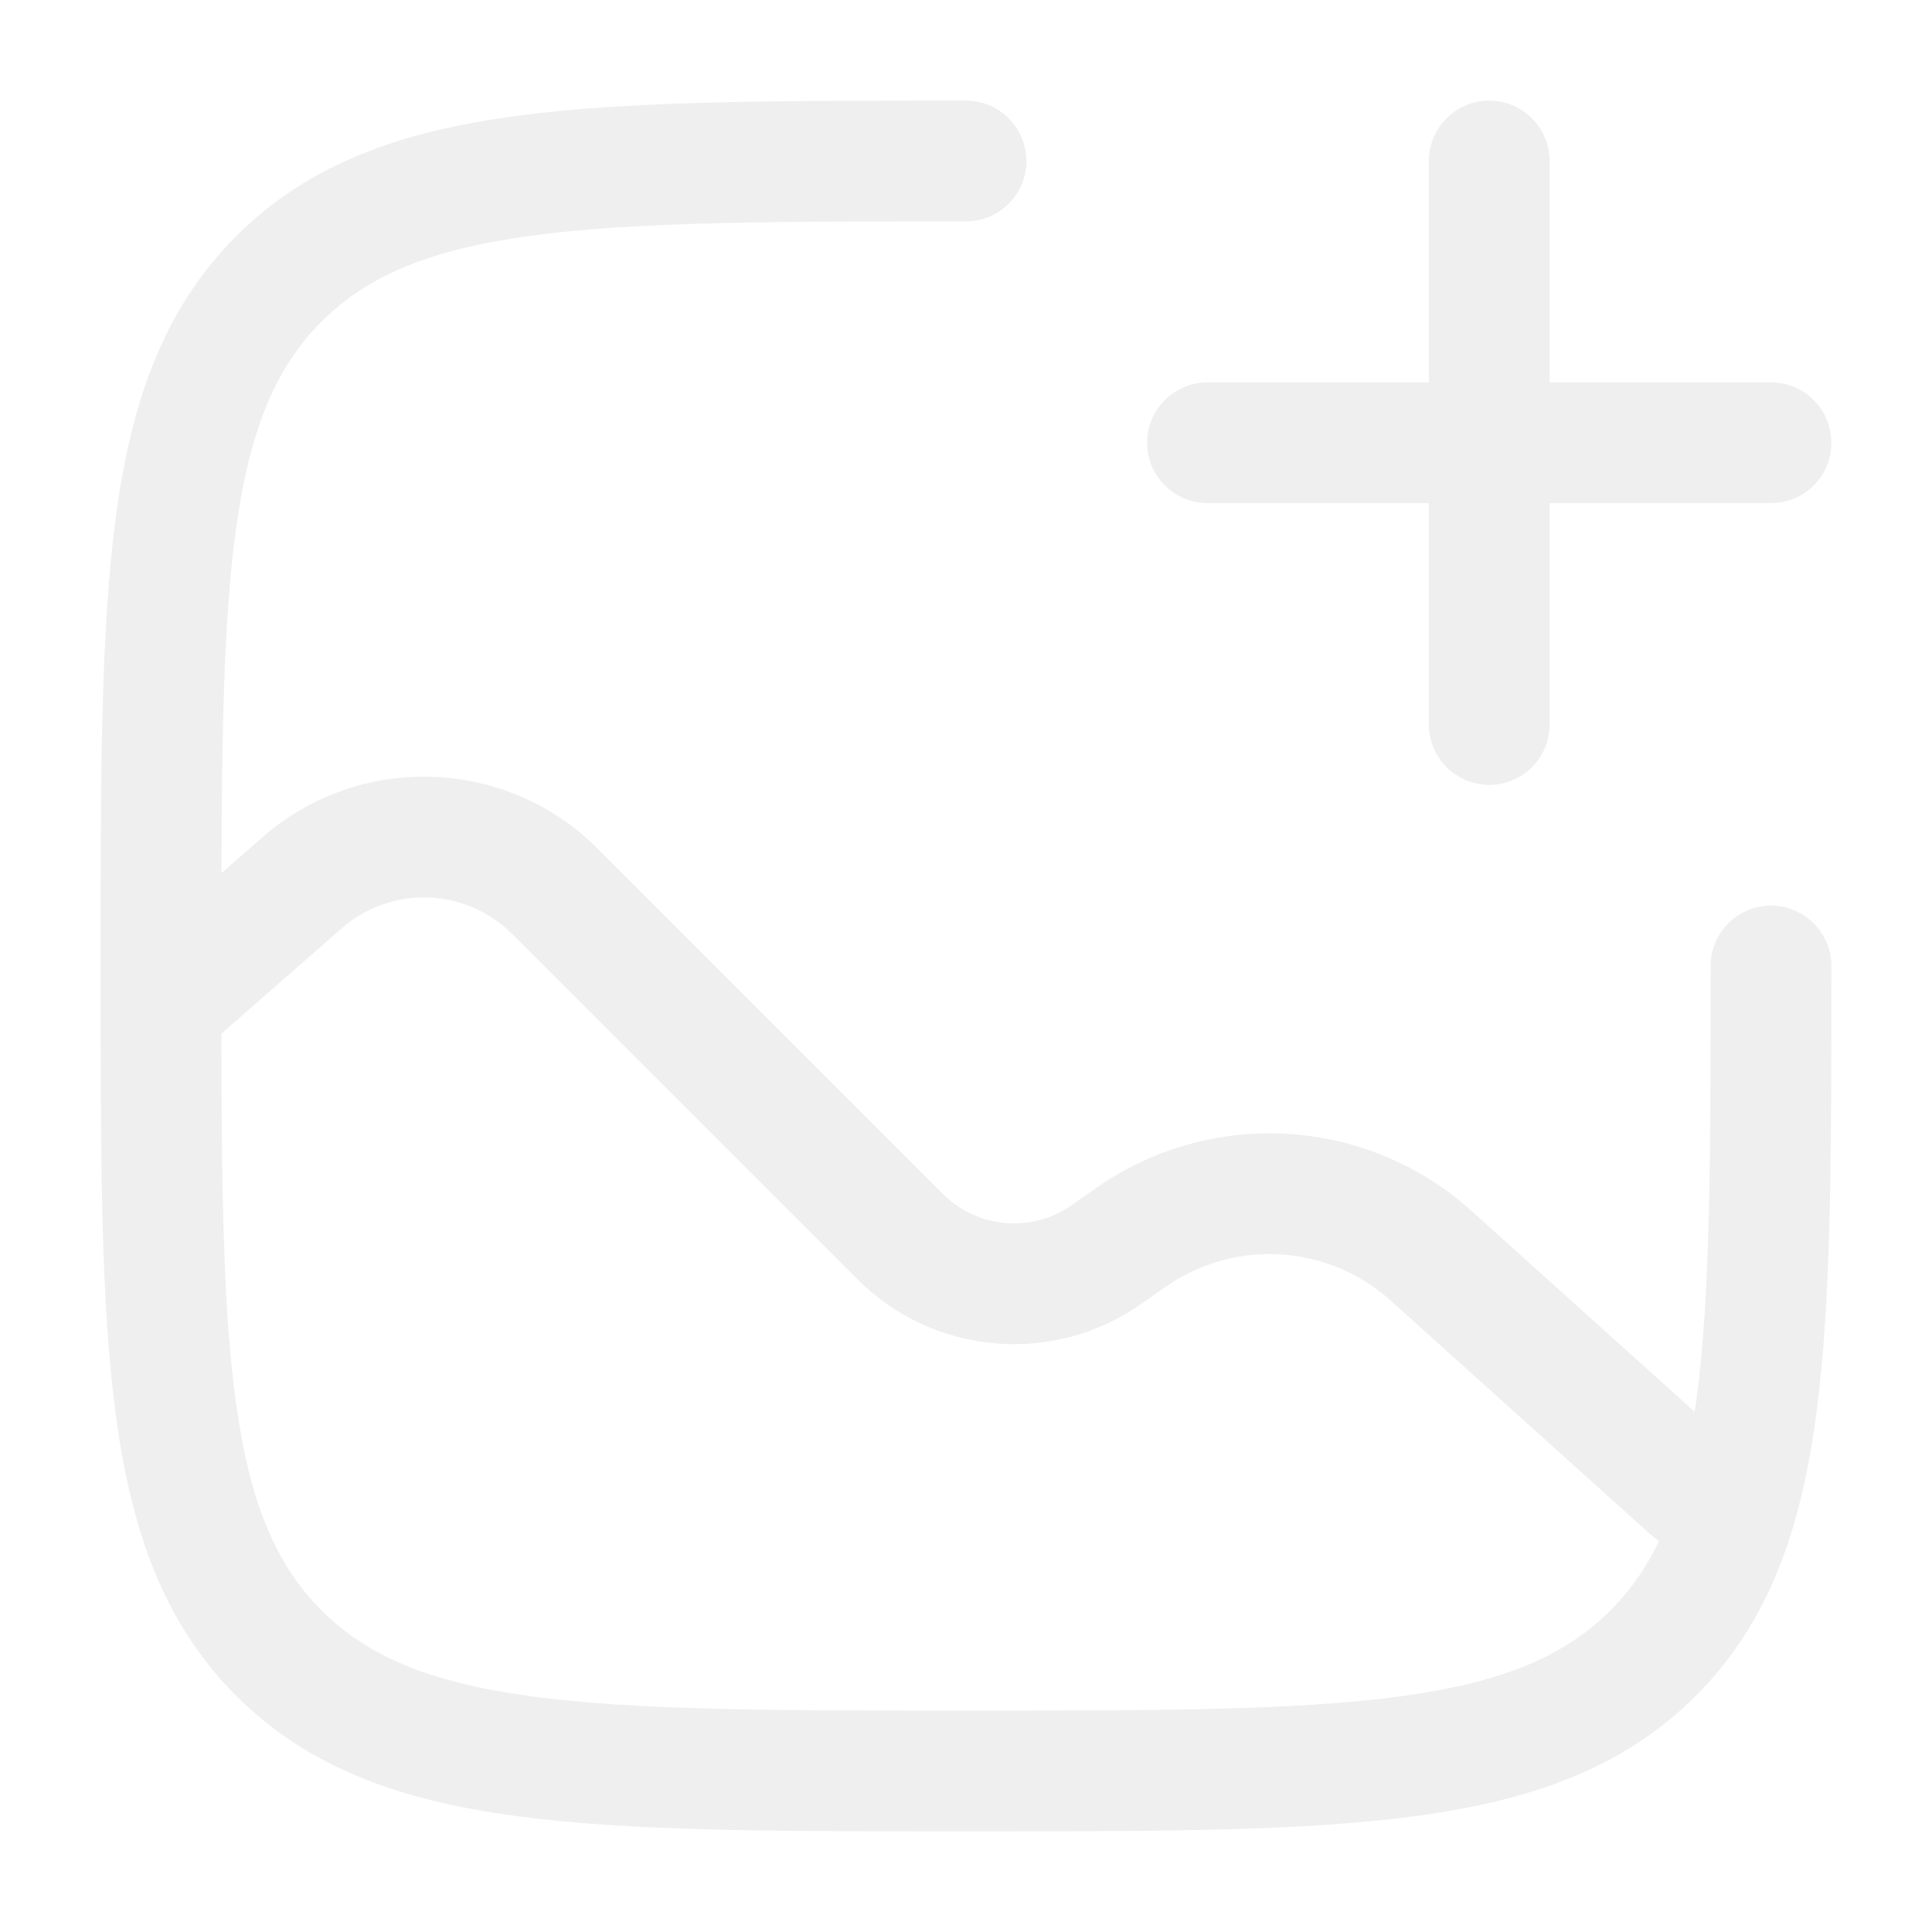
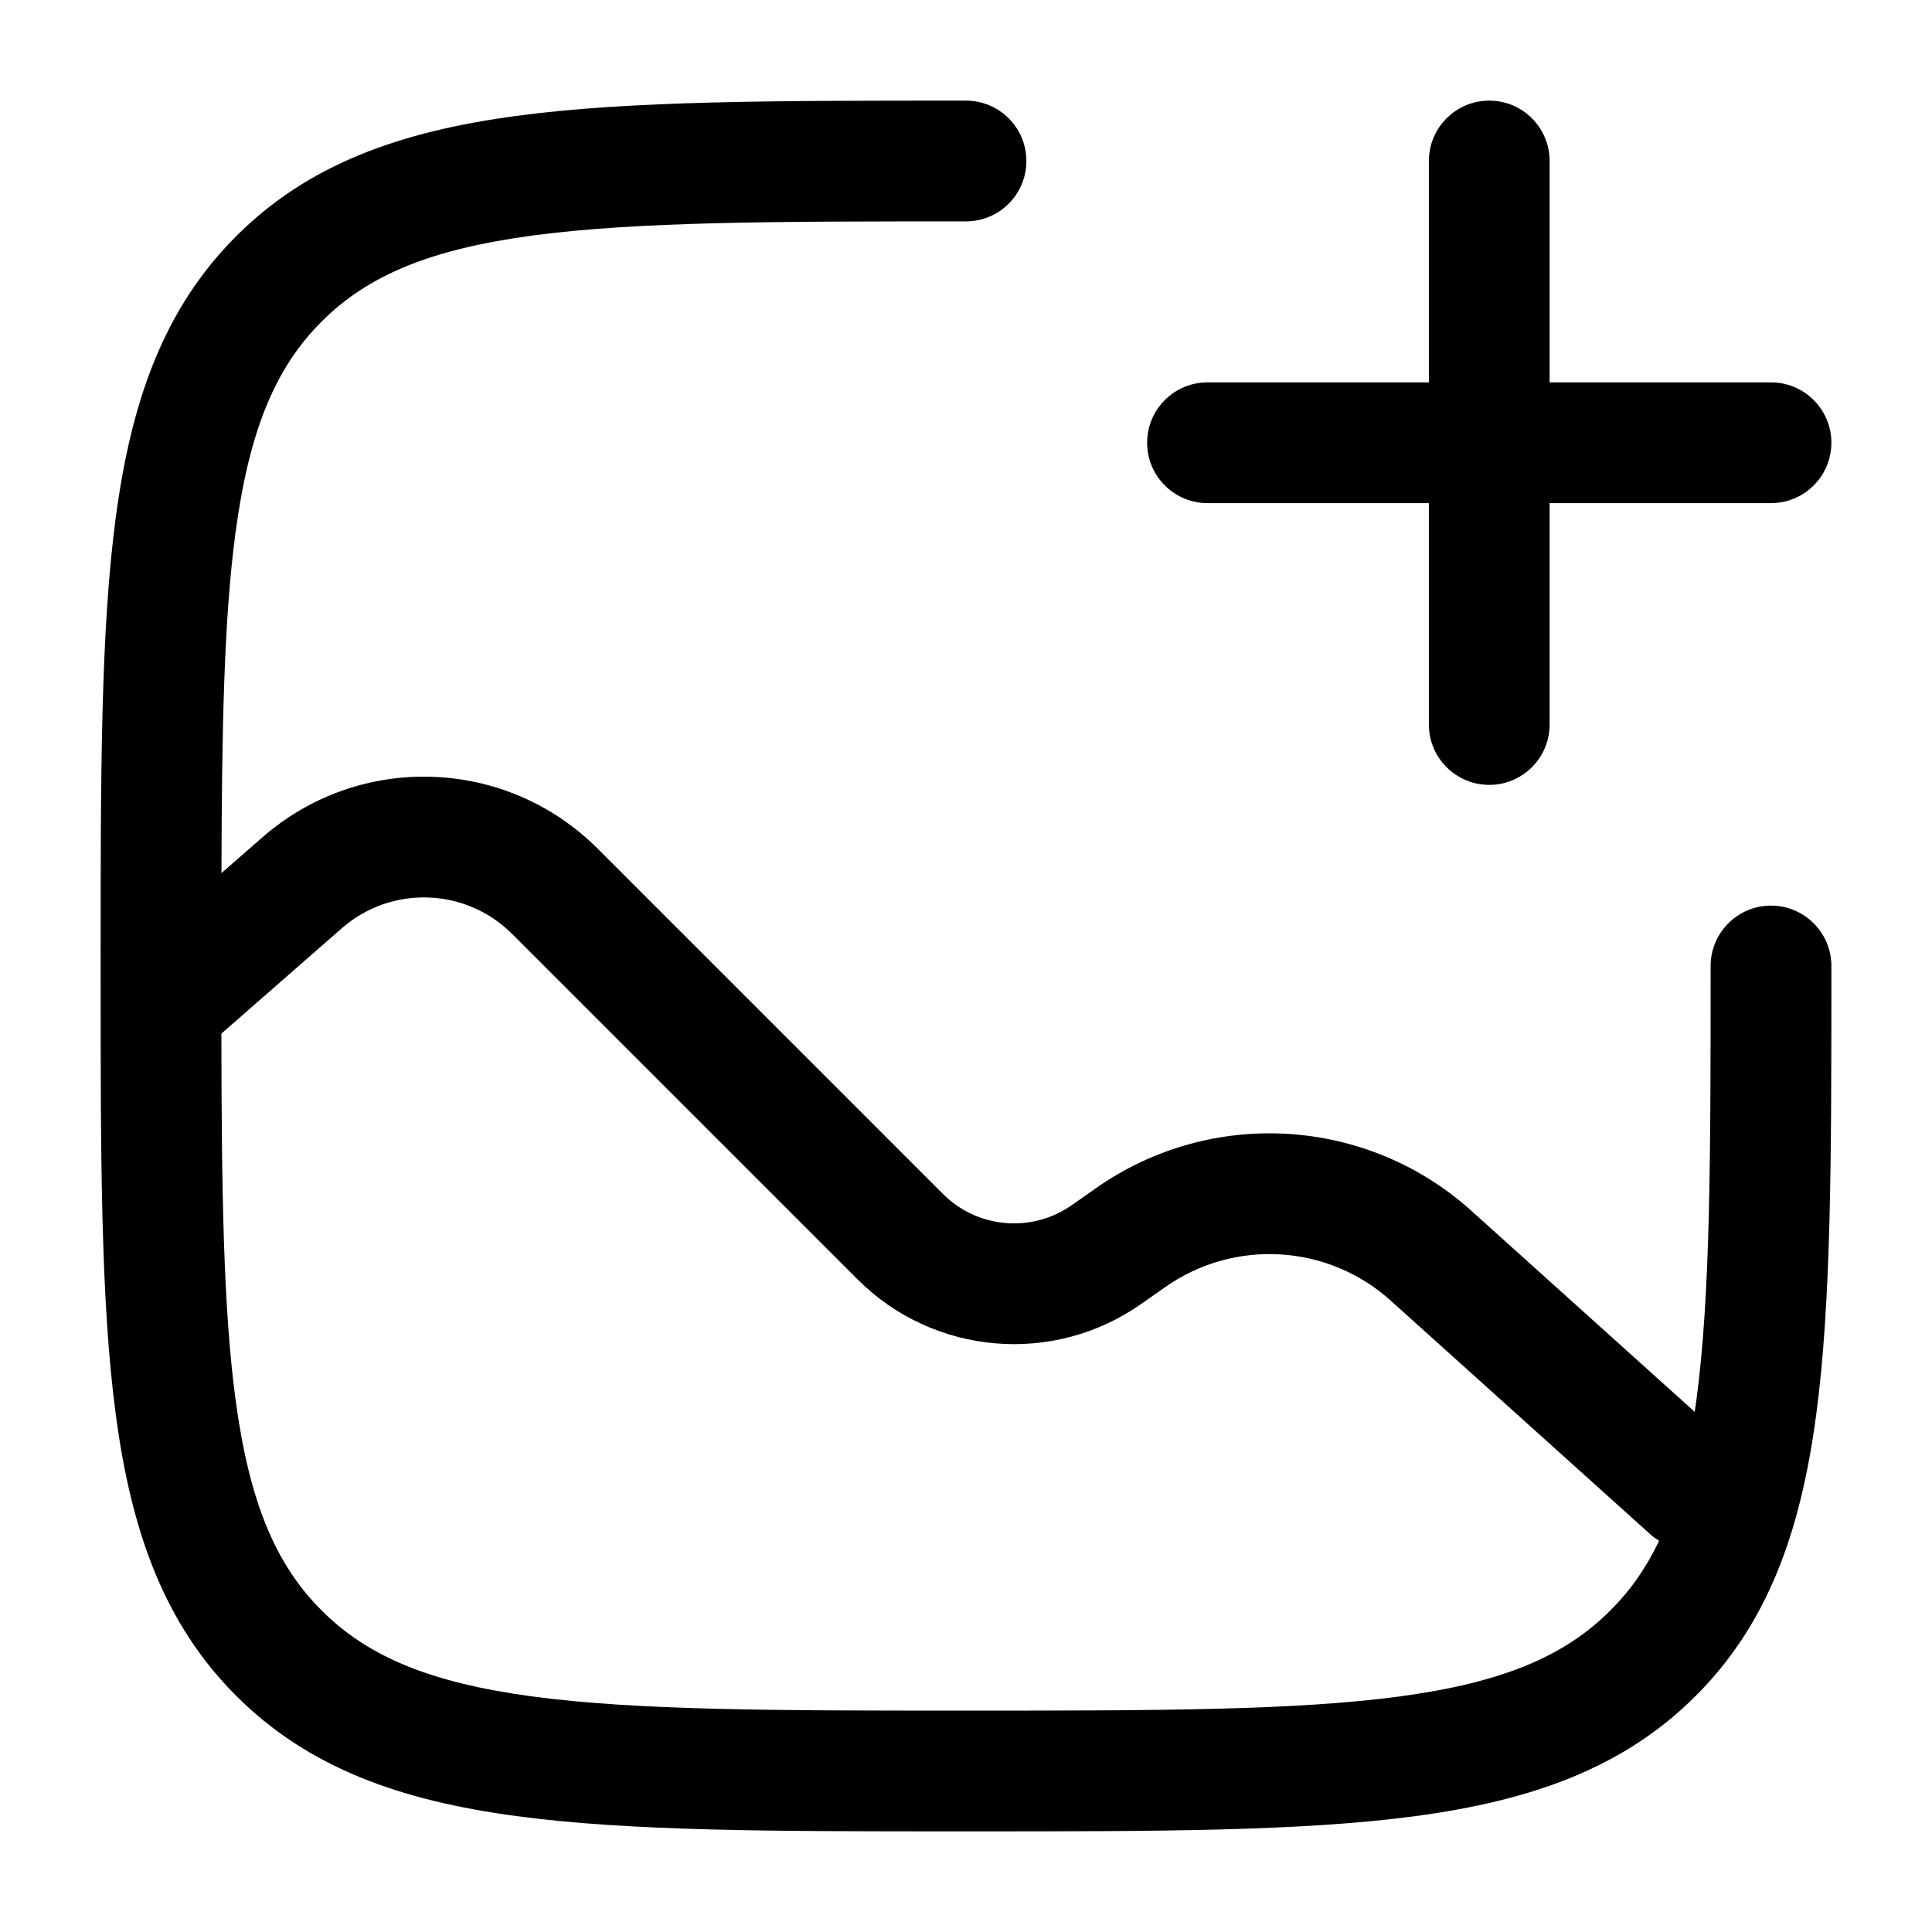
<svg xmlns="http://www.w3.org/2000/svg" width="24" height="24" viewBox="0 0 24 24" fill="none">
-   <path fill-rule="evenodd" clip-rule="evenodd" d="M18.5 1.25C18.914 1.25 19.25 1.586 19.25 2V4.75H22C22.414 4.75 22.75 5.086 22.75 5.5C22.75 5.914 22.414 6.25 22 6.25H19.25V9C19.25 9.414 18.914 9.75 18.5 9.75C18.086 9.75 17.75 9.414 17.75 9V6.25H15C14.586 6.25 14.25 5.914 14.25 5.5C14.25 5.086 14.586 4.75 15 4.75H17.75V2C17.75 1.586 18.086 1.25 18.5 1.25Z" fill="#EFEFEF" />
-   <path fill-rule="evenodd" clip-rule="evenodd" d="M12 1.25L11.943 1.25C9.634 1.25 7.825 1.25 6.414 1.44C4.969 1.634 3.829 2.039 2.934 2.934C2.039 3.829 1.634 4.969 1.44 6.414C1.25 7.825 1.25 9.634 1.25 11.943V12.057C1.25 14.366 1.25 16.175 1.44 17.586C1.634 19.031 2.039 20.171 2.934 21.066C3.829 21.961 4.969 22.366 6.414 22.56C7.825 22.75 9.634 22.75 11.943 22.75H12.057C14.366 22.75 16.175 22.75 17.586 22.56C19.031 22.366 20.171 21.961 21.066 21.066C21.961 20.171 22.366 19.031 22.56 17.586C22.75 16.175 22.75 14.366 22.75 12.057V12C22.75 11.586 22.414 11.25 22 11.25C21.586 11.25 21.25 11.586 21.25 12C21.25 14.378 21.248 16.086 21.074 17.386C21.067 17.438 21.06 17.488 21.052 17.538L18.278 15.041C16.979 13.872 15.044 13.755 13.613 14.761L13.315 14.97C12.818 15.319 12.142 15.261 11.713 14.831L7.423 10.541C6.287 9.406 4.466 9.345 3.258 10.403L2.751 10.846C2.756 9.054 2.781 7.693 2.926 6.614C3.098 5.335 3.425 4.564 3.995 3.995C4.564 3.425 5.335 3.098 6.614 2.926C7.914 2.752 9.622 2.75 12 2.75C12.414 2.75 12.75 2.414 12.75 2C12.75 1.586 12.414 1.25 12 1.25ZM2.926 17.386C3.098 18.665 3.425 19.436 3.995 20.005C4.564 20.575 5.335 20.902 6.614 21.074C7.914 21.248 9.622 21.25 12 21.25C14.378 21.25 16.086 21.248 17.386 21.074C18.665 20.902 19.436 20.575 20.005 20.005C20.249 19.762 20.448 19.481 20.61 19.14C20.571 19.117 20.533 19.089 20.498 19.057L17.275 16.156C16.495 15.454 15.334 15.385 14.476 15.988L14.178 16.197C13.084 16.966 11.597 16.837 10.652 15.892L6.362 11.602C5.785 11.025 4.86 10.994 4.245 11.532L2.75 12.84C2.753 14.788 2.773 16.245 2.926 17.386Z" fill="#EFEFEF" />
+   <path fill-rule="evenodd" clip-rule="evenodd" d="M18.5 1.25C18.914 1.25 19.25 1.586 19.25 2V4.75H22C22.414 4.75 22.75 5.086 22.75 5.5C22.75 5.914 22.414 6.25 22 6.25H19.25V9C19.25 9.414 18.914 9.75 18.5 9.75C18.086 9.75 17.75 9.414 17.75 9V6.25H15C14.586 6.25 14.25 5.914 14.25 5.5C14.25 5.086 14.586 4.75 15 4.75H17.75V2C17.75 1.586 18.086 1.25 18.5 1.25Z" fill="black" />
+   <path fill-rule="evenodd" clip-rule="evenodd" d="M12 1.25L11.943 1.25C9.634 1.25 7.825 1.25 6.414 1.44C4.969 1.634 3.829 2.039 2.934 2.934C2.039 3.829 1.634 4.969 1.44 6.414C1.25 7.825 1.25 9.634 1.25 11.943V12.057C1.25 14.366 1.25 16.175 1.44 17.586C1.634 19.031 2.039 20.171 2.934 21.066C3.829 21.961 4.969 22.366 6.414 22.56C7.825 22.75 9.634 22.75 11.943 22.75H12.057C14.366 22.75 16.175 22.75 17.586 22.56C19.031 22.366 20.171 21.961 21.066 21.066C21.961 20.171 22.366 19.031 22.56 17.586C22.75 16.175 22.75 14.366 22.75 12.057V12C22.75 11.586 22.414 11.25 22 11.25C21.586 11.25 21.25 11.586 21.25 12C21.25 14.378 21.248 16.086 21.074 17.386C21.067 17.438 21.06 17.488 21.052 17.538L18.278 15.041C16.979 13.872 15.044 13.755 13.613 14.761L13.315 14.97C12.818 15.319 12.142 15.261 11.713 14.831L7.423 10.541C6.287 9.406 4.466 9.345 3.258 10.403L2.751 10.846C2.756 9.054 2.781 7.693 2.926 6.614C3.098 5.335 3.425 4.564 3.995 3.995C4.564 3.425 5.335 3.098 6.614 2.926C7.914 2.752 9.622 2.75 12 2.75C12.414 2.75 12.75 2.414 12.75 2C12.75 1.586 12.414 1.25 12 1.25ZM2.926 17.386C3.098 18.665 3.425 19.436 3.995 20.005C4.564 20.575 5.335 20.902 6.614 21.074C7.914 21.248 9.622 21.25 12 21.25C14.378 21.25 16.086 21.248 17.386 21.074C18.665 20.902 19.436 20.575 20.005 20.005C20.249 19.762 20.448 19.481 20.61 19.14C20.571 19.117 20.533 19.089 20.498 19.057L17.275 16.156C16.495 15.454 15.334 15.385 14.476 15.988L14.178 16.197C13.084 16.966 11.597 16.837 10.652 15.892L6.362 11.602C5.785 11.025 4.86 10.994 4.245 11.532L2.75 12.84C2.753 14.788 2.773 16.245 2.926 17.386Z" fill="black" />
</svg>
